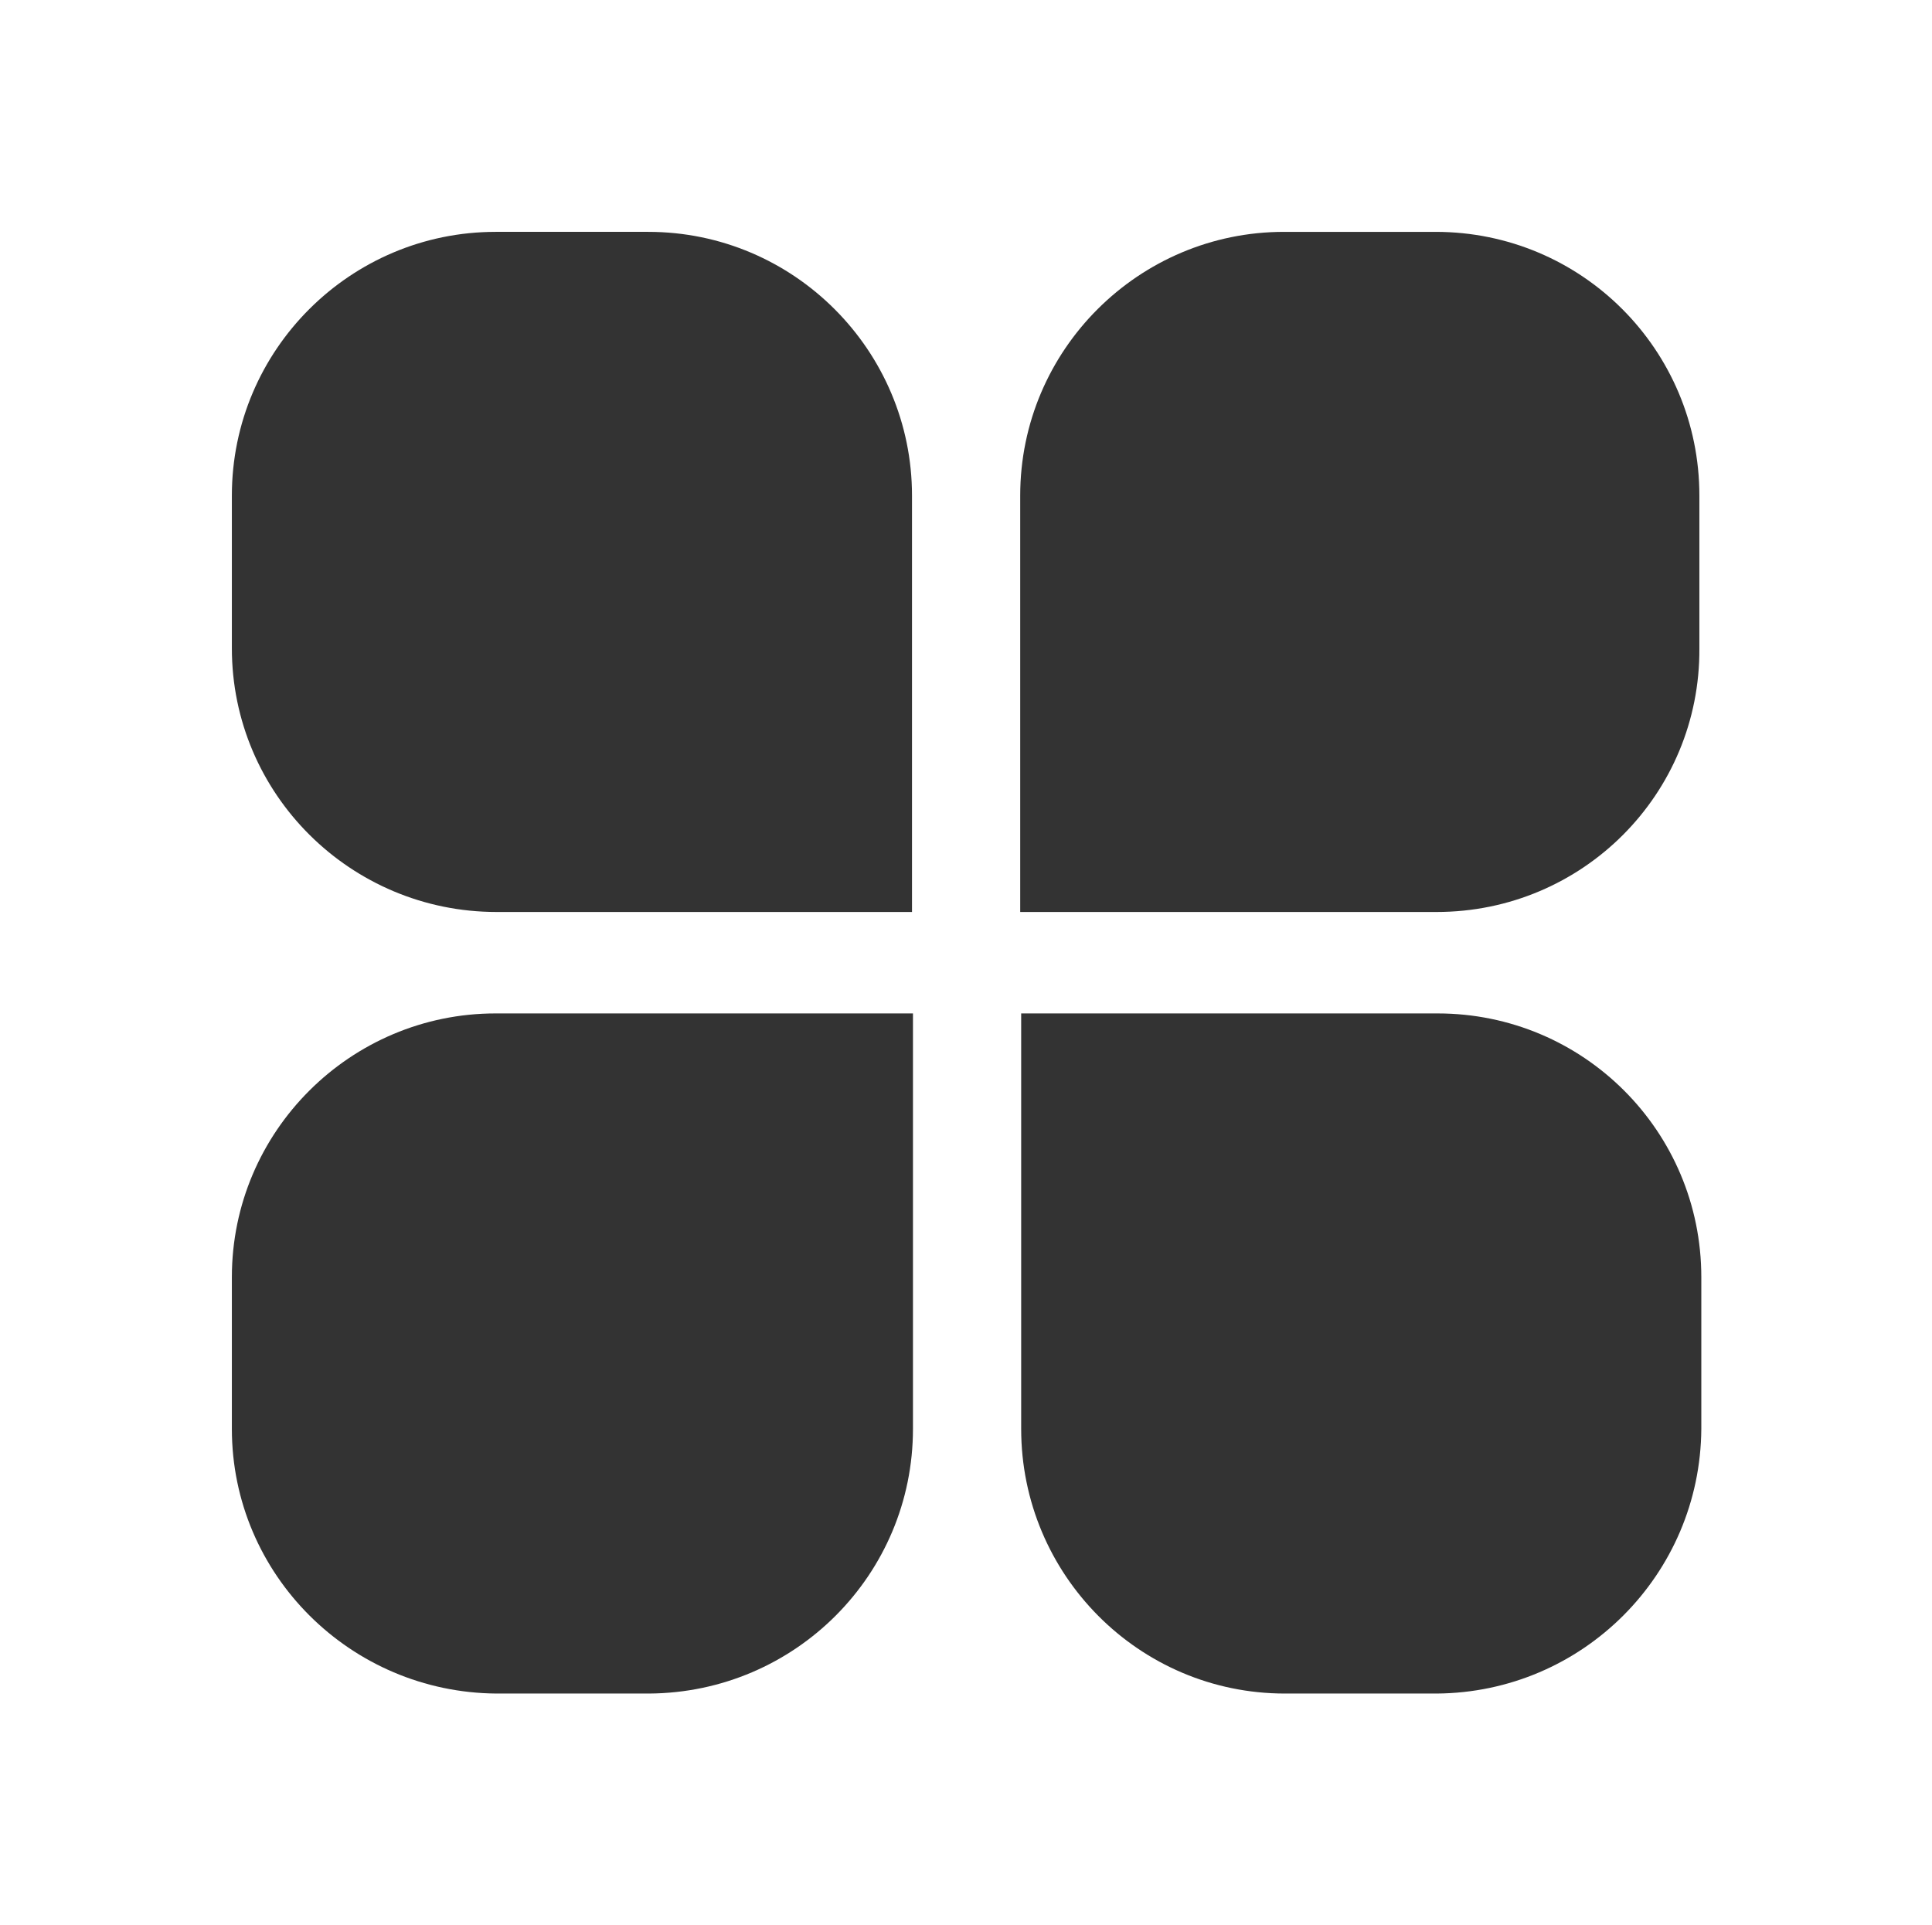
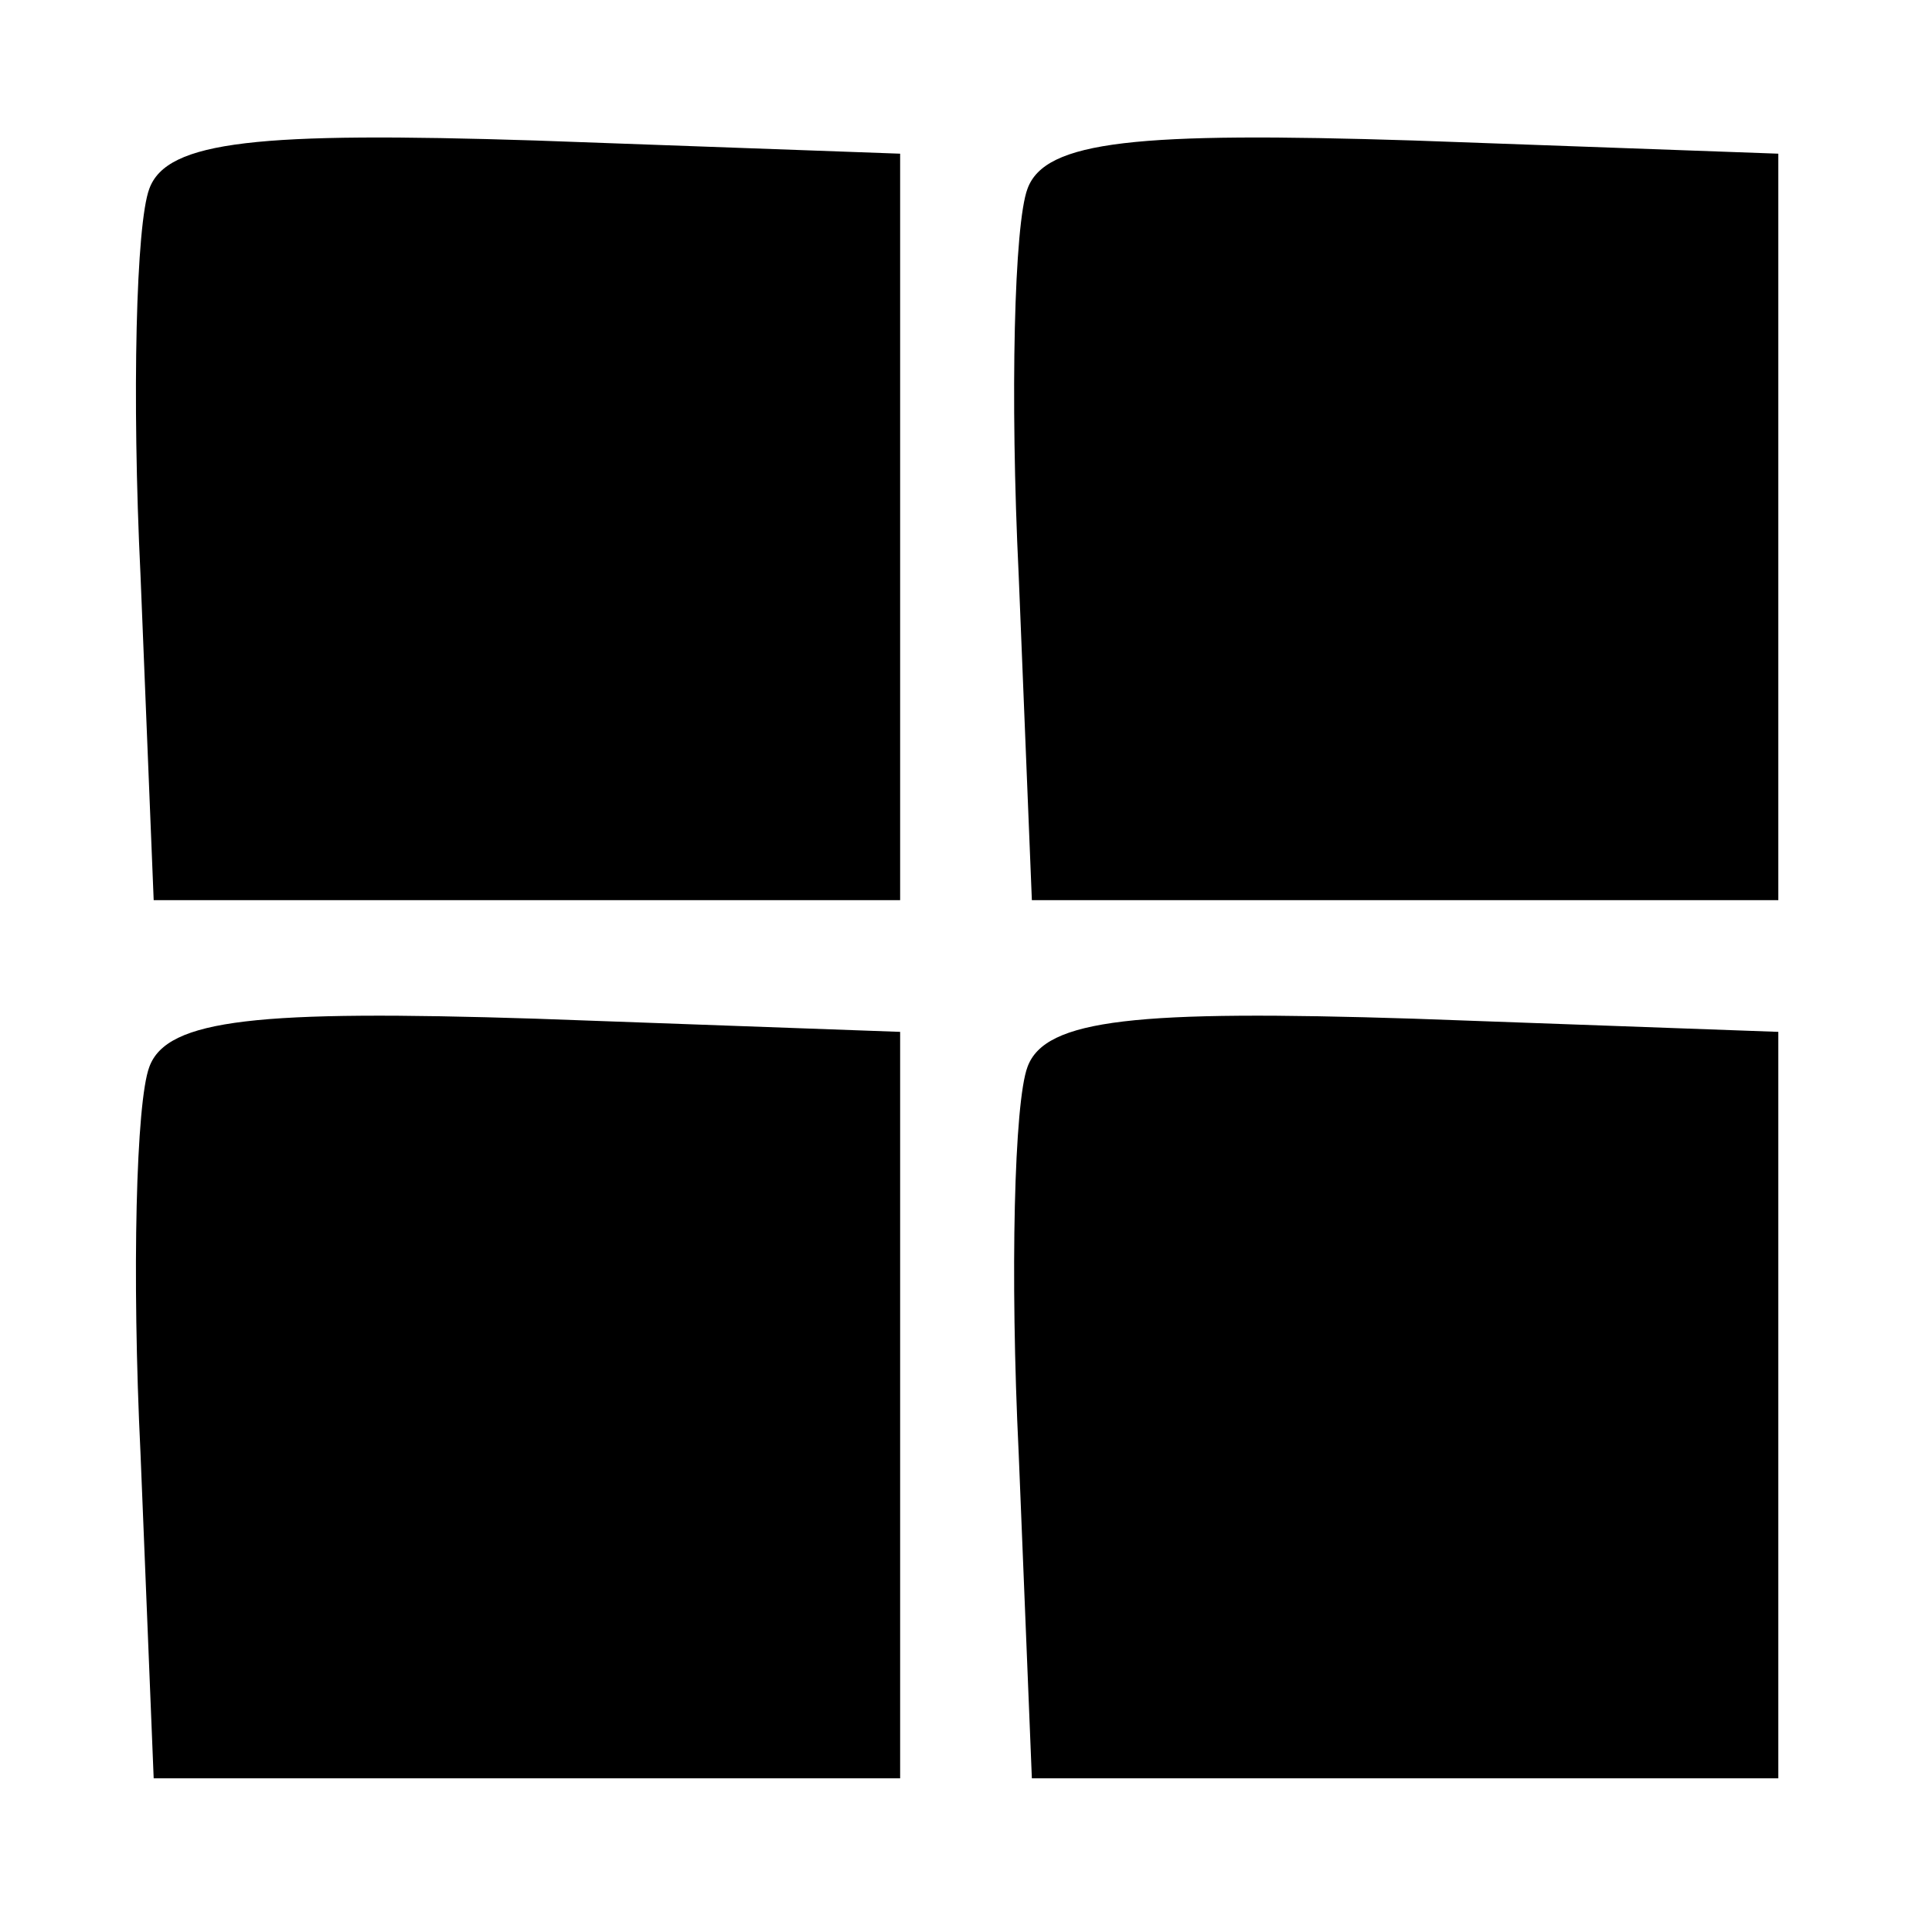
- <svg xmlns="http://www.w3.org/2000/svg" t="1587439049887" class="icon" viewBox="0 0 1028 1024" version="1.1" p-id="28331" width="200.781" height="200">
-   <defs>
-     <style type="text/css" />
-   </defs>
-   <path d="M264.225 150.618h81.221c62.201 0 112.578 50.378 112.578 112.578v195.341H264.225c-62.201 0-112.578-50.378-112.578-112.578v-82.249c0-62.201 50.378-112.578 112.578-112.578v-0.514z" fill="#333333" p-id="28332" />
-   <path d="M485.783 485.269H264.225C186.602 485.269 123.373 422.554 123.373 344.932V263.711C123.373 186.088 186.602 123.373 263.711 123.373h81.221c77.622 0 140.337 63.229 140.337 140.337v221.558zM264.225 177.863c-47.293 0-85.847 38.554-85.847 85.847v81.221c0 47.293 38.554 85.847 85.847 85.847h167.068V263.711c0-47.293-38.554-85.847-85.847-85.847H264.225z m419.47-27.245h80.707c62.201 0 112.578 50.378 112.578 112.578v82.249c0 62.201-50.378 112.578-112.578 112.578h-194.313V263.711c-0.514-62.201 49.349-112.578 111.55-113.092h2.056z" fill="#333333" p-id="28333" />
-   <path d="M764.402 485.269h-221.558V263.711c0-77.622 63.229-140.337 140.337-140.337h80.707c77.622 0 140.337 62.715 140.337 140.337v81.221c0.514 77.622-62.201 140.337-139.823 140.337z m-167.068-54.49h167.068c47.293 0 85.847-38.554 86.361-85.847V263.711c0-47.293-38.554-85.847-86.361-85.847H683.695c-47.293 0-85.847 38.554-85.847 85.847l-0.514 167.068z m167.068 441.574H683.695c-62.201 0-112.578-50.378-112.578-112.578v-193.799h193.285c62.201 0 112.578 50.378 112.578 112.578v81.221c0 62.201-50.378 112.578-112.578 112.578z" fill="#333333" p-id="28334" />
-   <path d="M764.402 901.141H683.695c-77.622 0-140.337-63.229-140.337-140.851v-221.044h221.558c77.622 0 140.337 62.715 140.337 140.337v80.707c-0.514 77.622-63.229 140.337-140.851 140.851z m-167.068-307.92v166.554c0 47.293 38.554 85.847 85.847 85.847h81.221c47.293 0 85.847-38.04 86.361-85.333V679.068c0-47.293-38.554-85.847-85.847-85.847h-167.582z m-333.108-26.731h194.313v193.799c0 62.201-50.378 112.578-112.578 112.578h-82.249c-62.201 0-112.578-50.378-112.578-112.578v-80.707c-0.514-62.201 49.349-112.578 111.55-113.092h1.542z" fill="#333333" p-id="28335" />
-   <path d="M345.446 901.141H264.225C186.602 900.627 123.373 837.912 123.373 760.289v-80.707c0-77.622 63.229-140.337 140.337-140.337h222.072v221.044c0 77.622-62.715 140.337-140.337 140.851z m-81.221-307.92c-47.293 0-85.847 38.554-85.847 85.847v80.707c0 47.293 38.554 85.847 85.847 85.847h81.221c47.293 0 85.847-38.554 85.847-85.847v-166.554H264.225z" fill="#333333" p-id="28336" />
+ <svg xmlns="http://www.w3.org/2000/svg" version="1.0" width="44pt" height="44pt" viewBox="0 0 44 44" preserveAspectRatio="xMidYMid meet">
+   <g transform="translate(0,44) scale(0.1,-0.1)" fill="#000000" stroke="none">
+     <path d="M34 397 c-3 -8 -4 -47 -2 -88 l3 -74 85 0 85 0 0 85 0 85 -83 3 c-63 2 -84 0 -88 -11z" />
+     <path d="M234 397 c-3 -8 -4 -47 -2 -88 l3 -74 85 0 85 0 0 85 0 85 -83 3 c-63 2 -84 0 -88 -11z" />
+     <path d="M34 197 c-3 -8 -4 -47 -2 -88 l3 -74 85 0 85 0 0 85 0 85 -83 3 c-63 2 -84 0 -88 -11z" />
+     <path d="M234 197 c-3 -8 -4 -47 -2 -88 l3 -74 85 0 85 0 0 85 0 85 -83 3 c-63 2 -84 0 -88 -11z" />
+   </g>
</svg>
